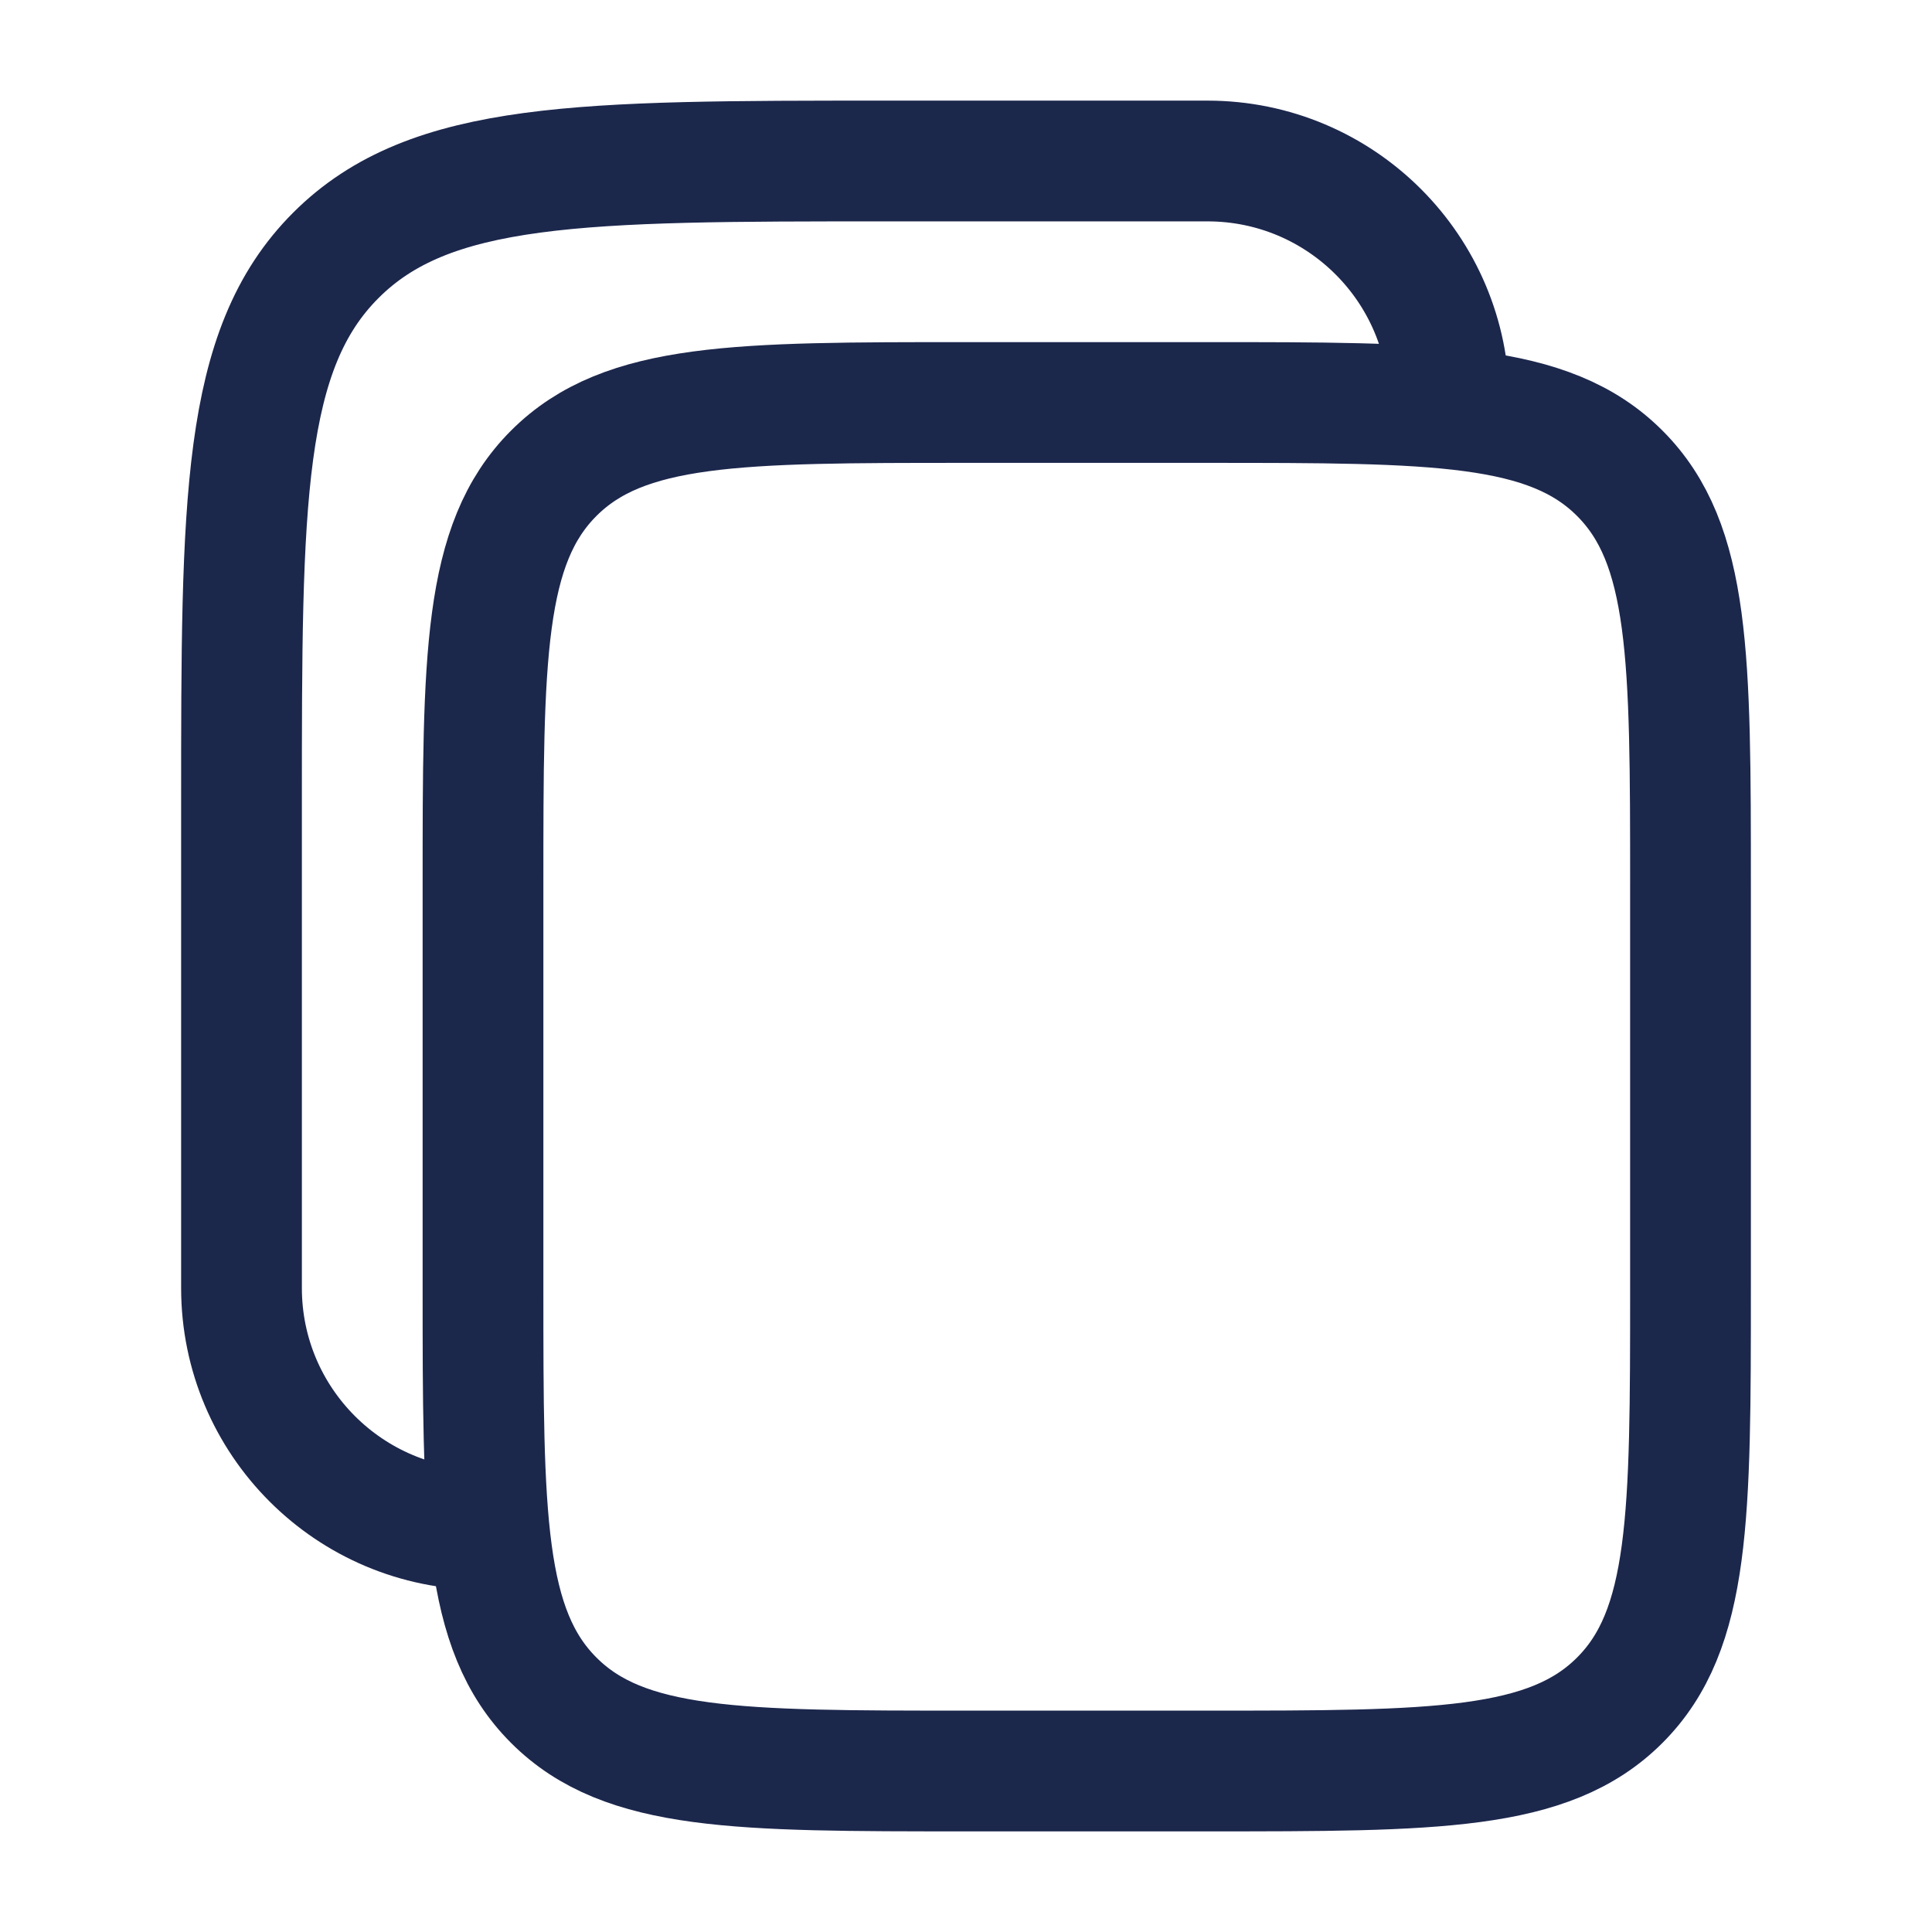
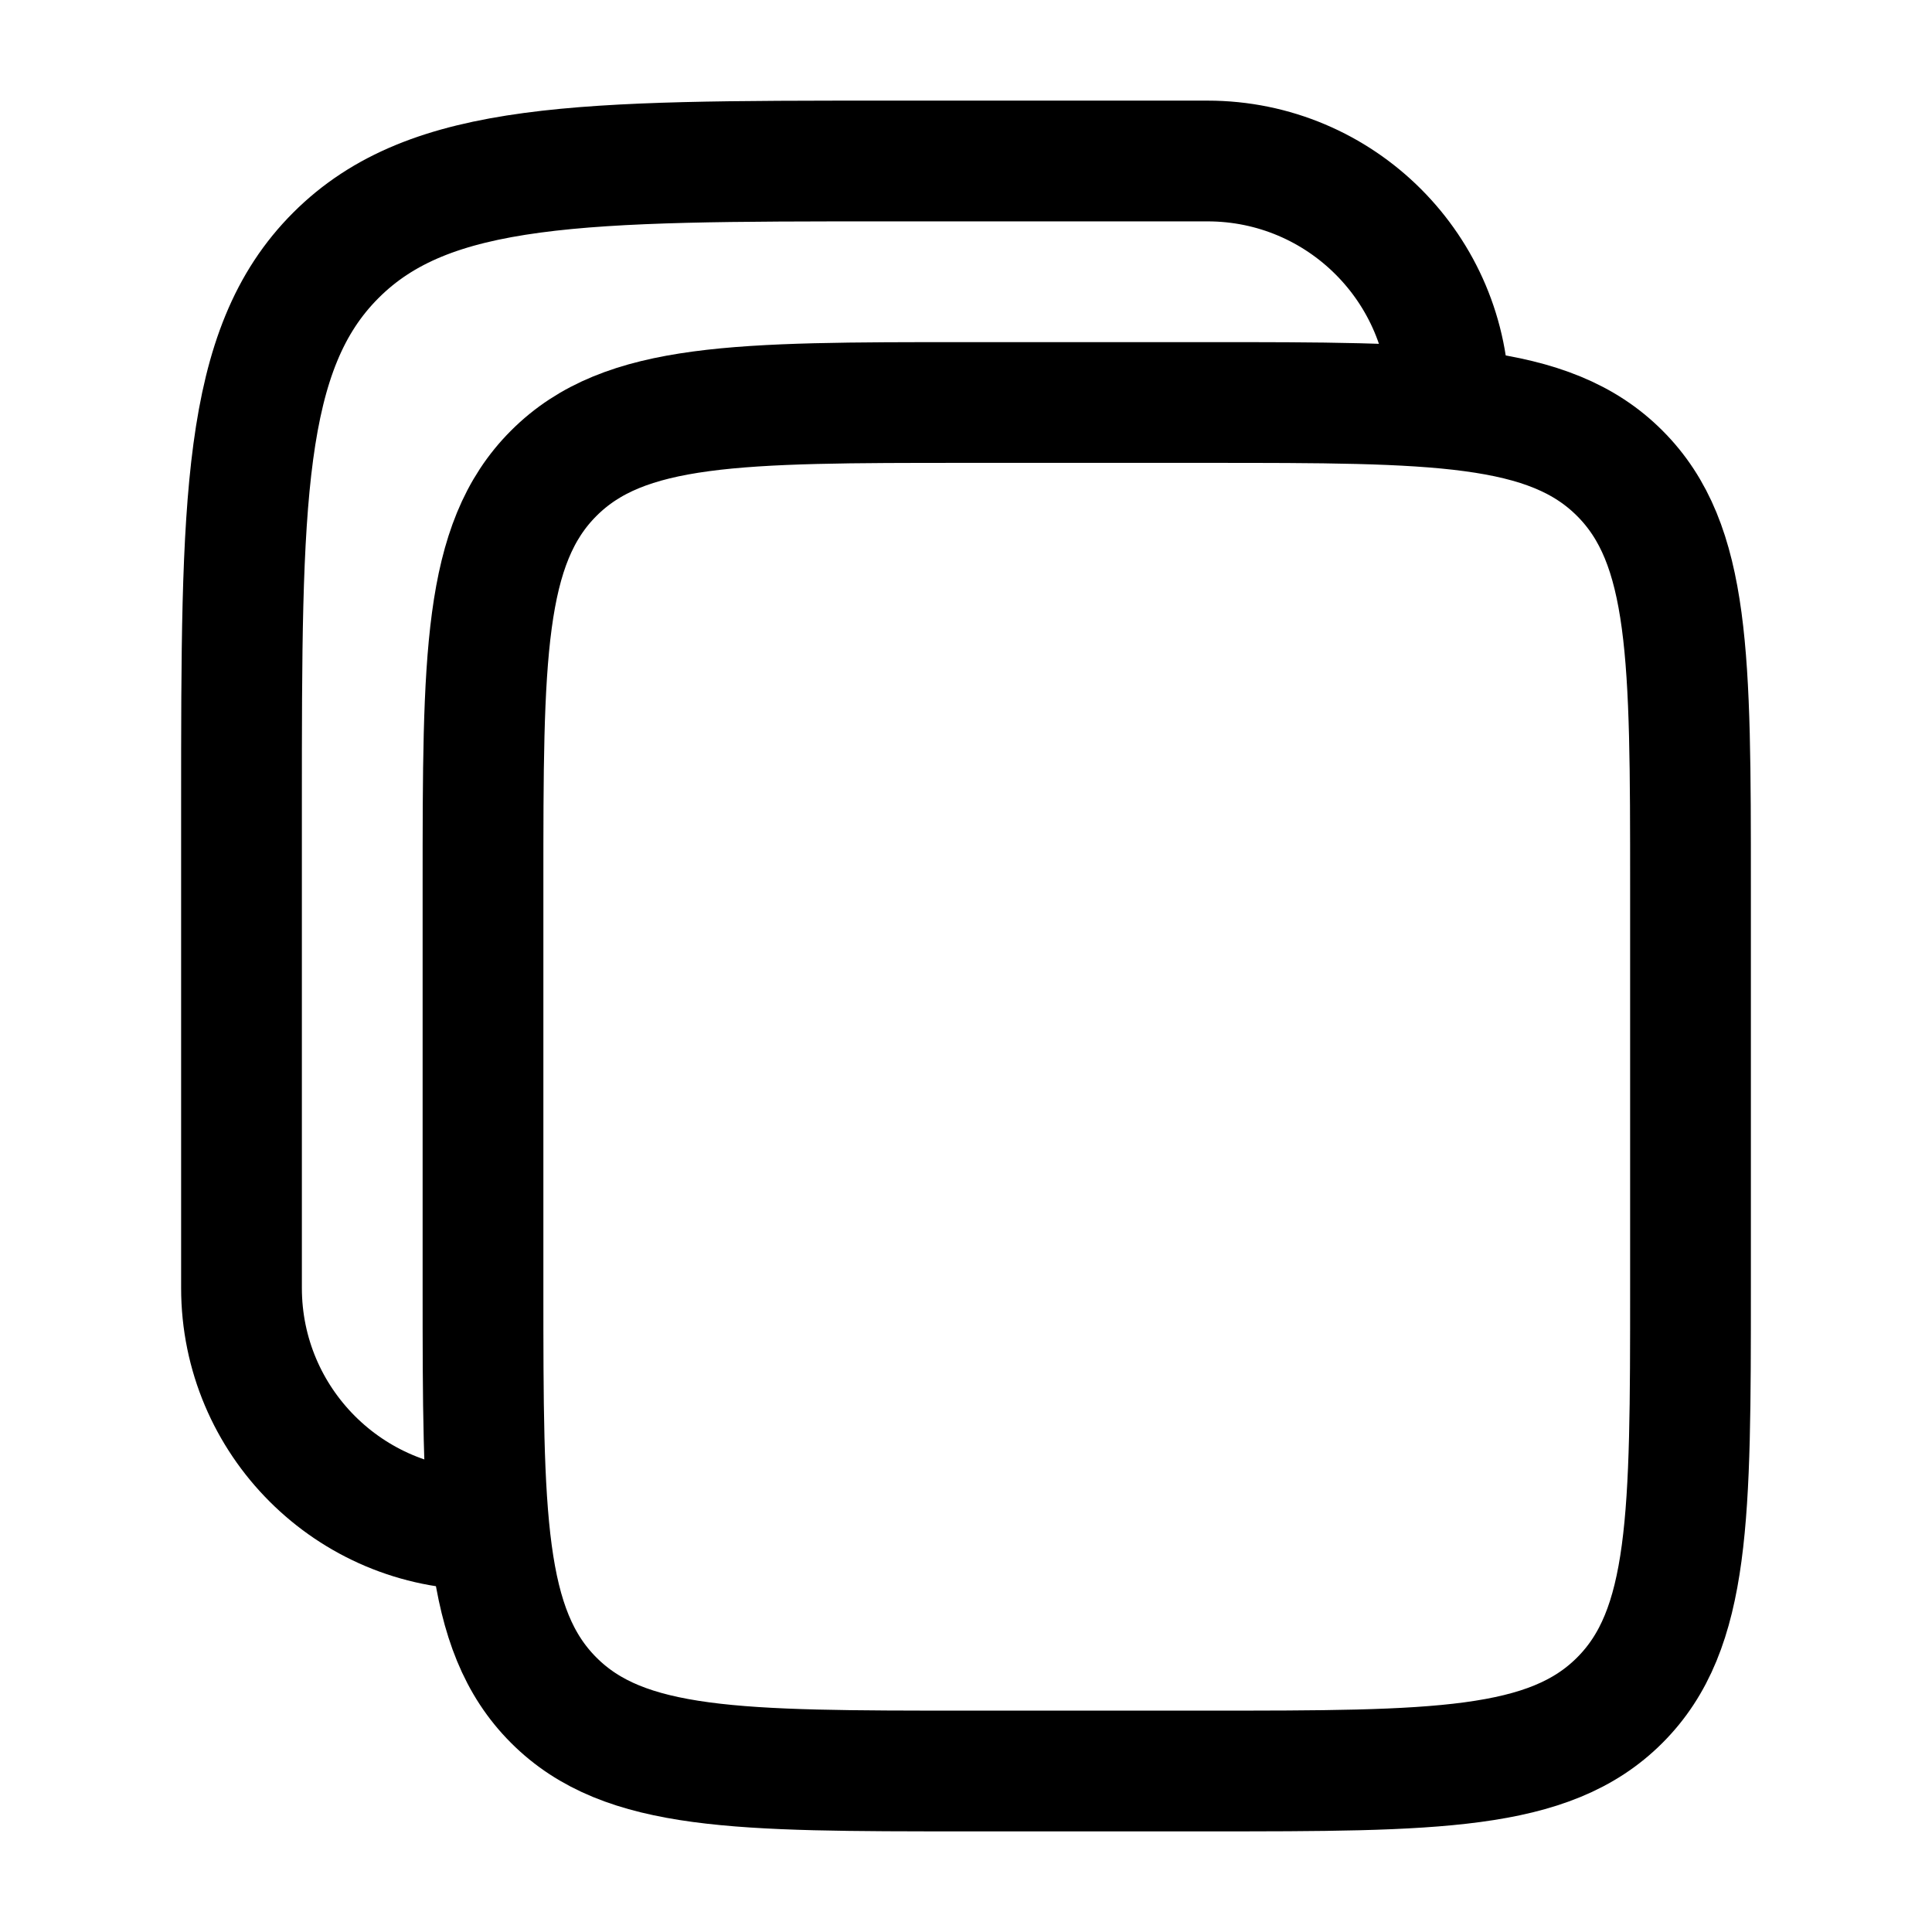
<svg xmlns="http://www.w3.org/2000/svg" width="800px" height="800px" viewBox="0 0 24 24" fill="none">
-   <path d="M6 11C6 8.172 6 6.757 6.879 5.879C7.757 5 9.172 5 12 5H15C17.828 5 19.243 5 20.121 5.879C21 6.757 21 8.172 21 11V16C21 18.828 21 20.243 20.121 21.121C19.243 22 17.828 22 15 22H12C9.172 22 7.757 22 6.879 21.121C6 20.243 6 18.828 6 16V11Z" stroke="#1C274C" stroke-width="1.5" />
-   <path d="M6 19C4.343 19 3 17.657 3 16V10C3 6.229 3 4.343 4.172 3.172C5.343 2 7.229 2 11 2H15C16.657 2 18 3.343 18 5" stroke="#1C274C" stroke-width="1.5" />
+   <path d="M6 11C6 8.172 6 6.757 6.879 5.879C7.757 5 9.172 5 12 5H15C17.828 5 19.243 5 20.121 5.879C21 6.757 21 8.172 21 11V16C21 18.828 21 20.243 20.121 21.121C19.243 22 17.828 22 15 22H12C9.172 22 7.757 22 6.879 21.121C6 20.243 6 18.828 6 16V11Z" stroke="#000000" stroke-width="1.5" />
+   <path d="M6 19C4.343 19 3 17.657 3 16V10C3 6.229 3 4.343 4.172 3.172C5.343 2 7.229 2 11 2H15C16.657 2 18 3.343 18 5" stroke="#000000" stroke-width="1.5" />
</svg>
